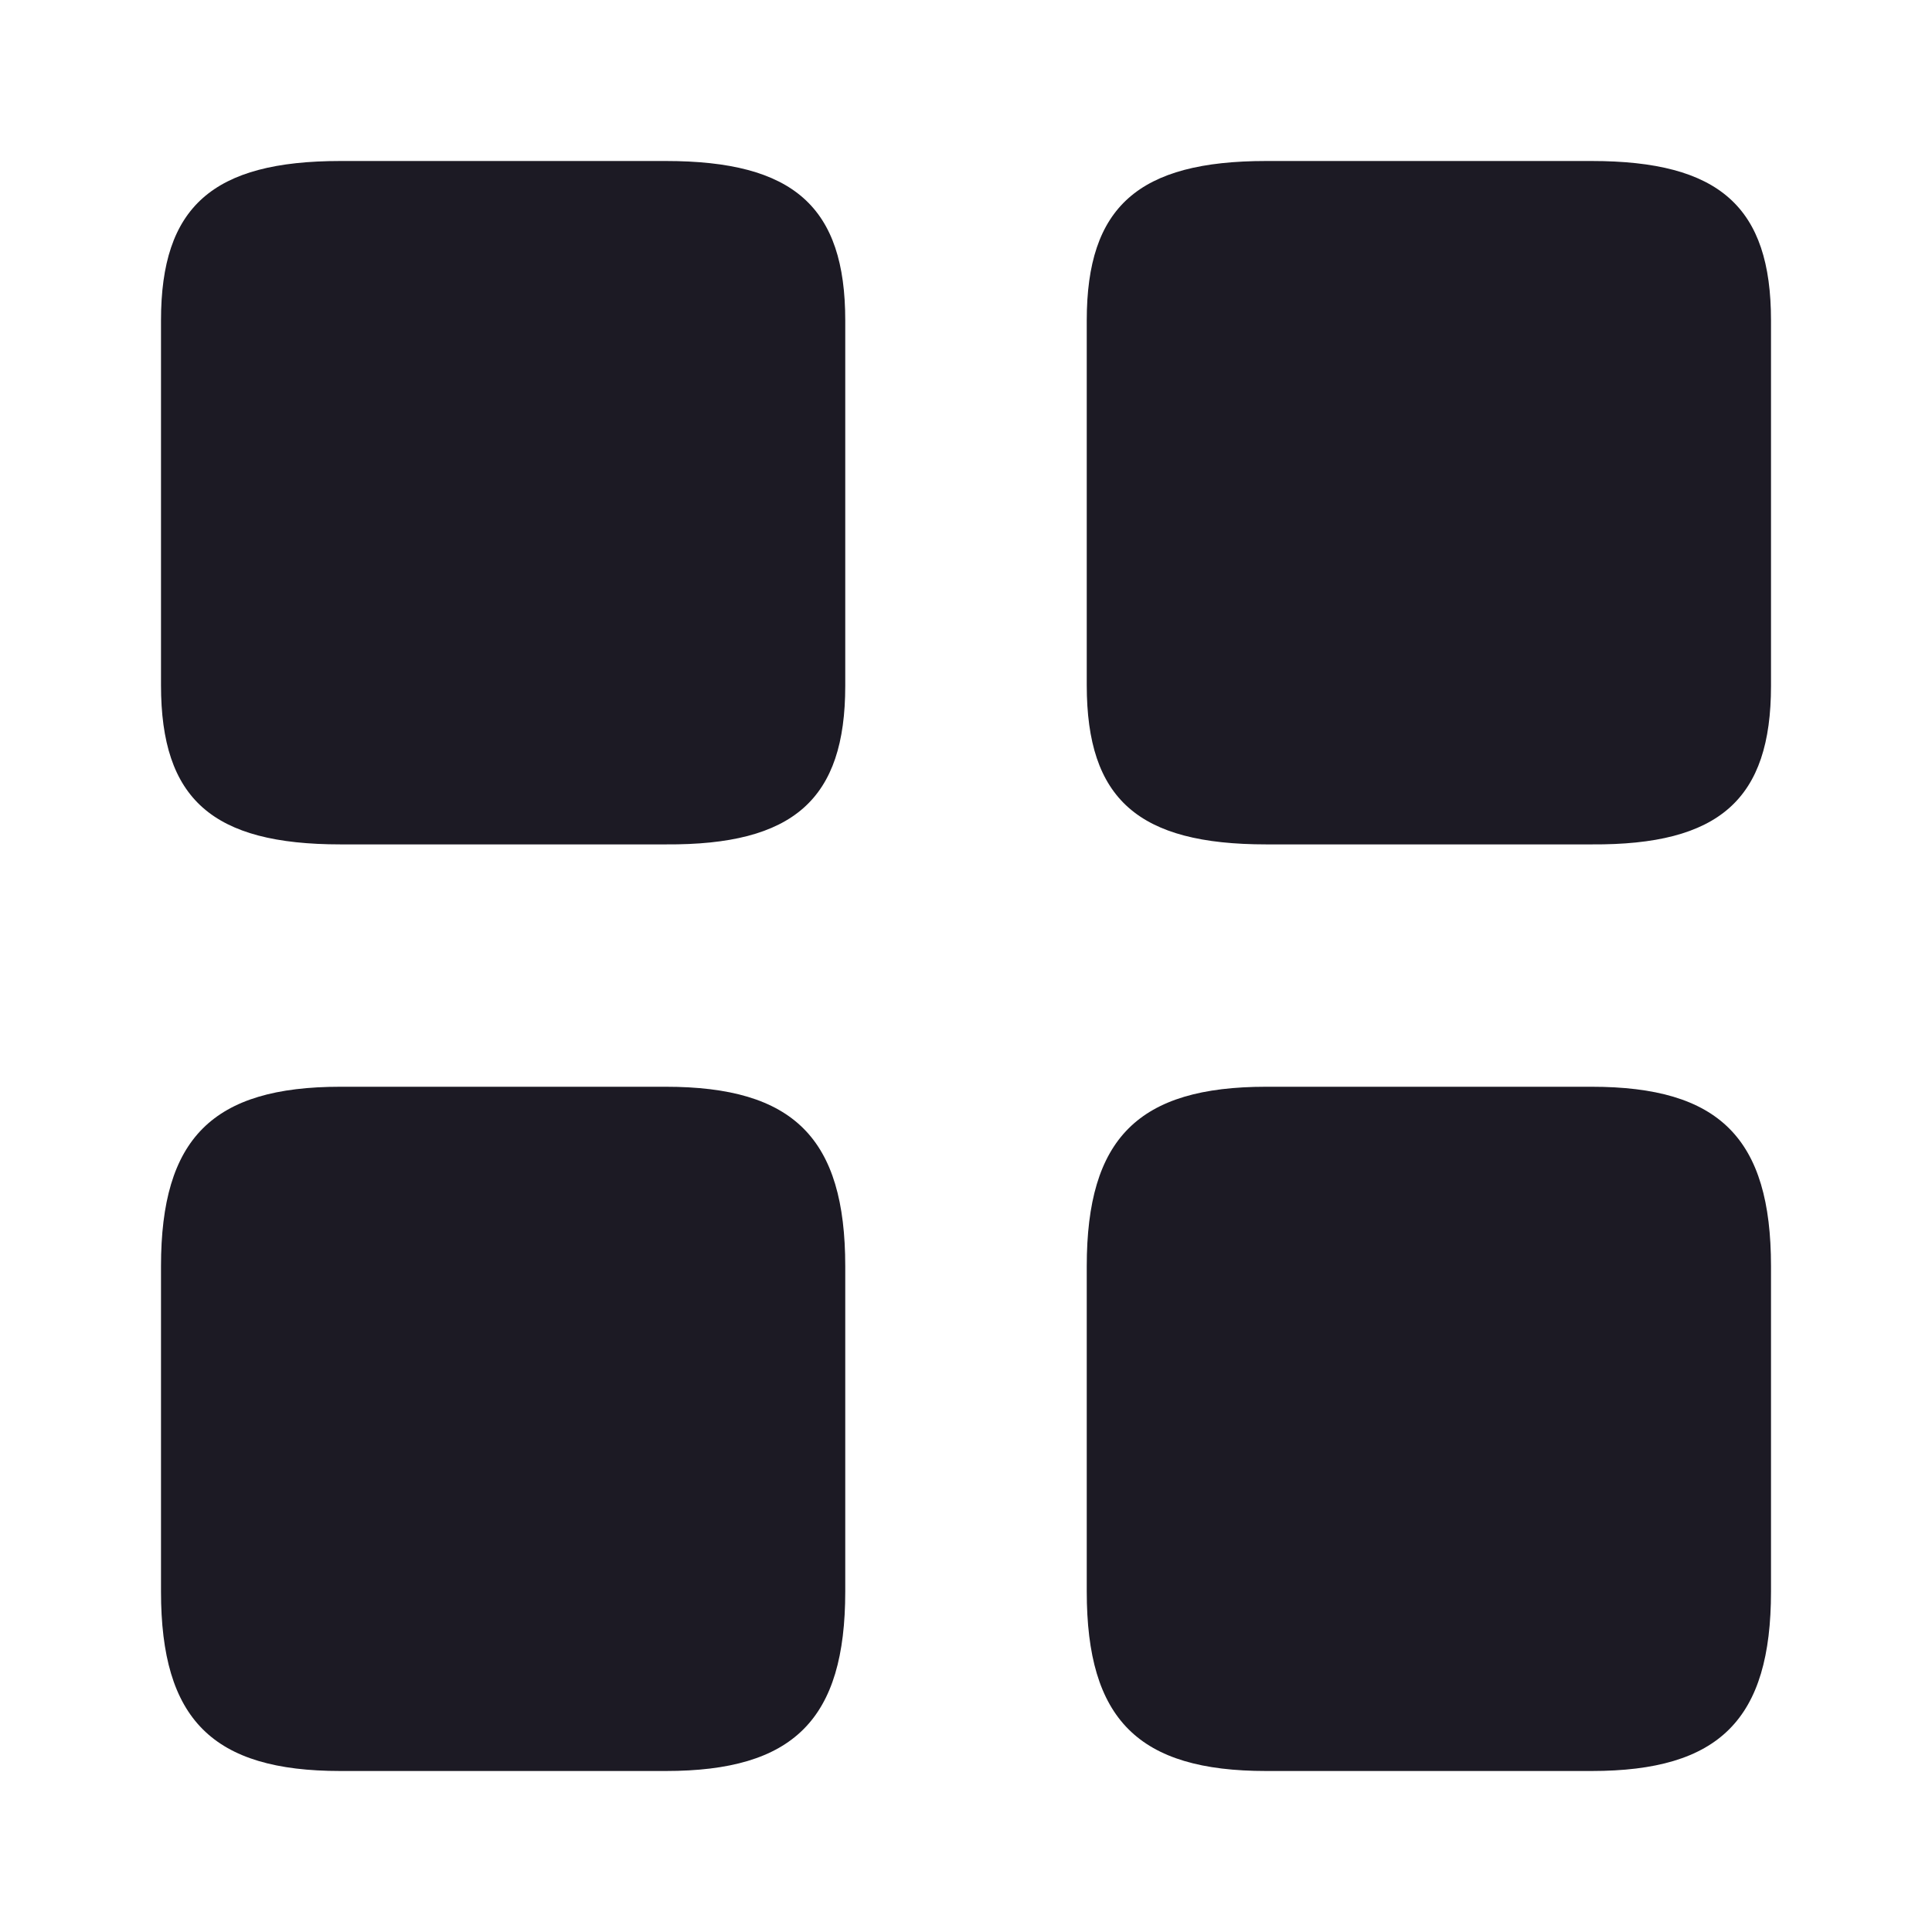
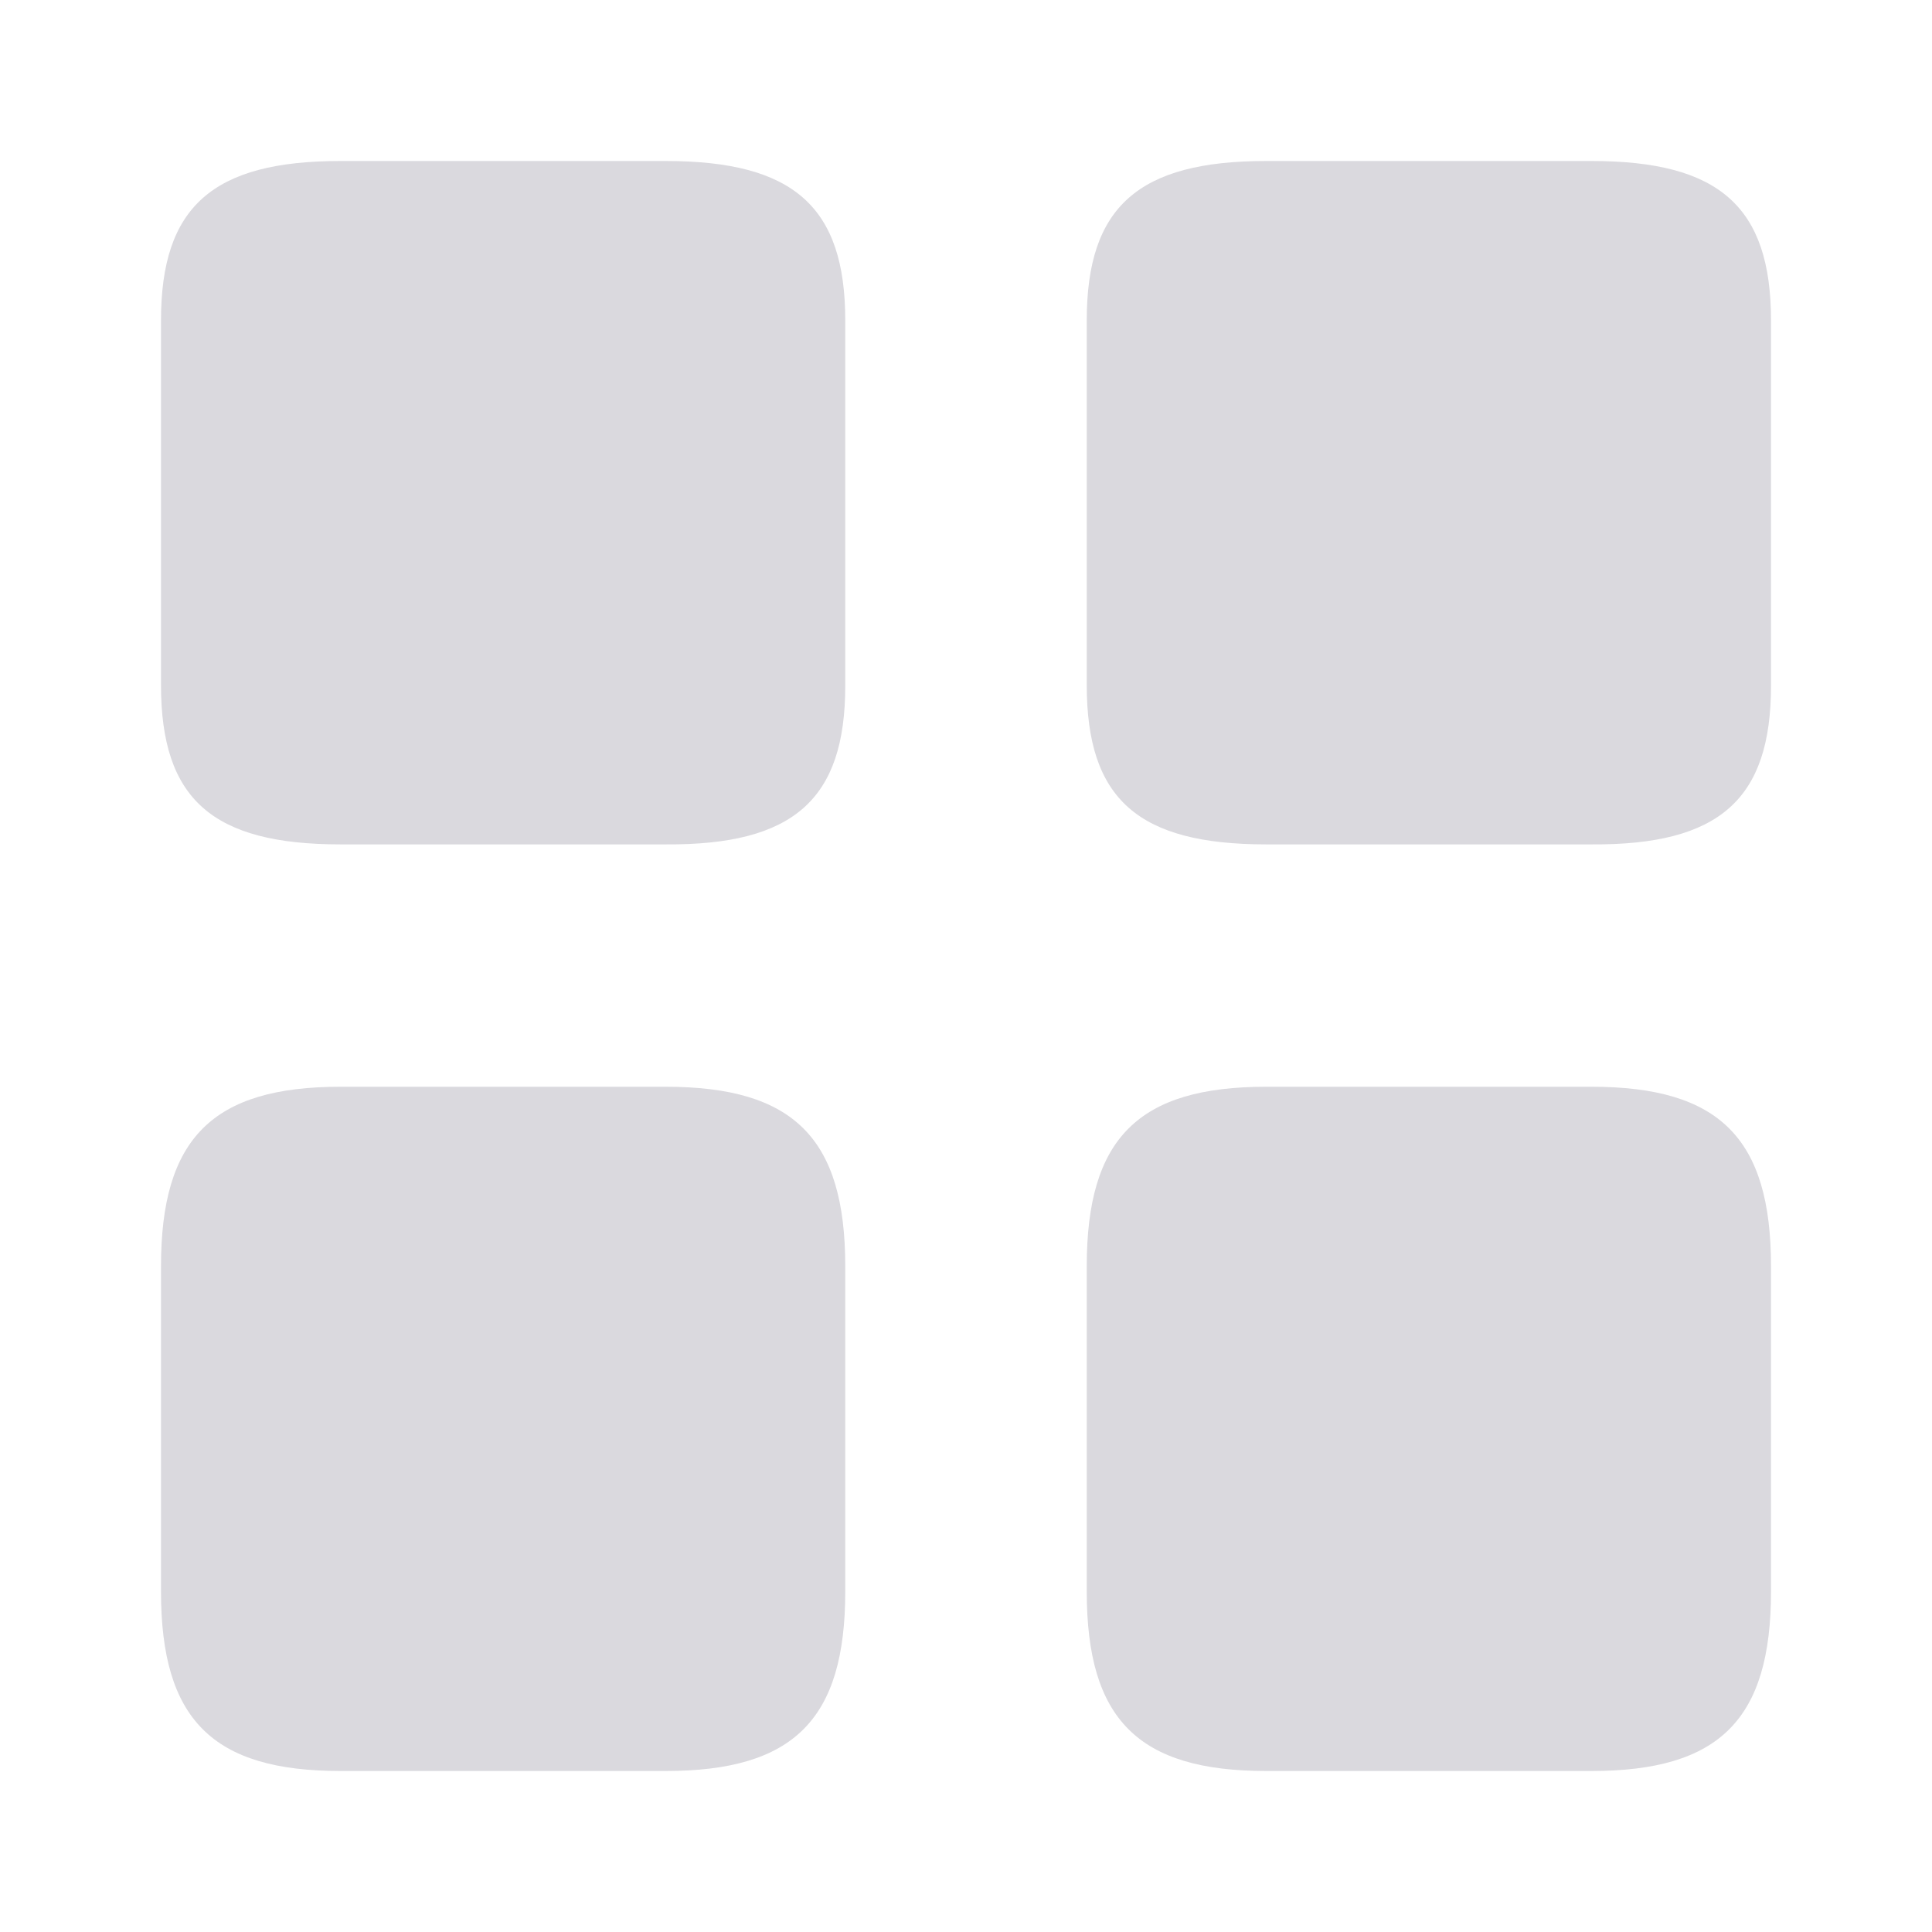
<svg xmlns="http://www.w3.org/2000/svg" width="18" height="18" viewBox="0 0 18 18" fill="none">
  <g id="vuesax/bold/element-3">
    <g id="element-3">
-       <path id="Vector" d="M16.5 6.39V2.985C16.5 1.927 16.02 1.5 14.828 1.5H11.797C10.605 1.5 10.125 1.927 10.125 2.985V6.383C10.125 7.447 10.605 7.867 11.797 7.867H14.828C16.02 7.875 16.5 7.447 16.5 6.39Z" fill="#1C1A24" />
-       <path id="Vector_2" d="M16.5 14.828V11.797C16.5 10.605 16.02 10.125 14.828 10.125H11.797C10.605 10.125 10.125 10.605 10.125 11.797V14.828C10.125 16.02 10.605 16.5 11.797 16.5H14.828C16.02 16.5 16.5 16.02 16.5 14.828Z" fill="#1C1A24" />
-       <path id="Vector_3" d="M7.875 6.39V2.985C7.875 1.927 7.395 1.5 6.202 1.5H3.172C1.98 1.5 1.5 1.927 1.5 2.985V6.383C1.5 7.447 1.98 7.867 3.172 7.867H6.202C7.395 7.875 7.875 7.447 7.875 6.39Z" fill="#1C1A24" />
-       <path id="Vector_4" d="M7.875 14.828V11.797C7.875 10.605 7.395 10.125 6.202 10.125H3.172C1.98 10.125 1.5 10.605 1.5 11.797V14.828C1.5 16.02 1.98 16.5 3.172 16.5H6.202C7.395 16.5 7.875 16.02 7.875 14.828Z" fill="#1C1A24" />
+       <path id="Vector" d="M16.5 6.39V2.985C16.5 1.927 16.02 1.5 14.828 1.5H11.797C10.605 1.5 10.125 1.927 10.125 2.985V6.383C10.125 7.447 10.605 7.867 11.797 7.867H14.828C16.02 7.875 16.5 7.447 16.5 6.39Z" fill="#DAD9DE" />
+       <path id="Vector_2" d="M16.5 14.828V11.797C16.5 10.605 16.02 10.125 14.828 10.125H11.797C10.605 10.125 10.125 10.605 10.125 11.797V14.828C10.125 16.02 10.605 16.5 11.797 16.5H14.828C16.02 16.5 16.5 16.02 16.5 14.828Z" fill="#DAD9DE" />
+       <path id="Vector_3" d="M7.875 6.39V2.985C7.875 1.927 7.395 1.5 6.202 1.5H3.172C1.98 1.5 1.5 1.927 1.5 2.985V6.383C1.5 7.447 1.98 7.867 3.172 7.867H6.202C7.395 7.875 7.875 7.447 7.875 6.39Z" fill="#DAD9DE" />
+       <path id="Vector_4" d="M7.875 14.828V11.797C7.875 10.605 7.395 10.125 6.202 10.125H3.172C1.98 10.125 1.5 10.605 1.5 11.797V14.828C1.5 16.02 1.98 16.5 3.172 16.5H6.202C7.395 16.5 7.875 16.02 7.875 14.828Z" fill="#DAD9DE" />
    </g>
  </g>
</svg>
